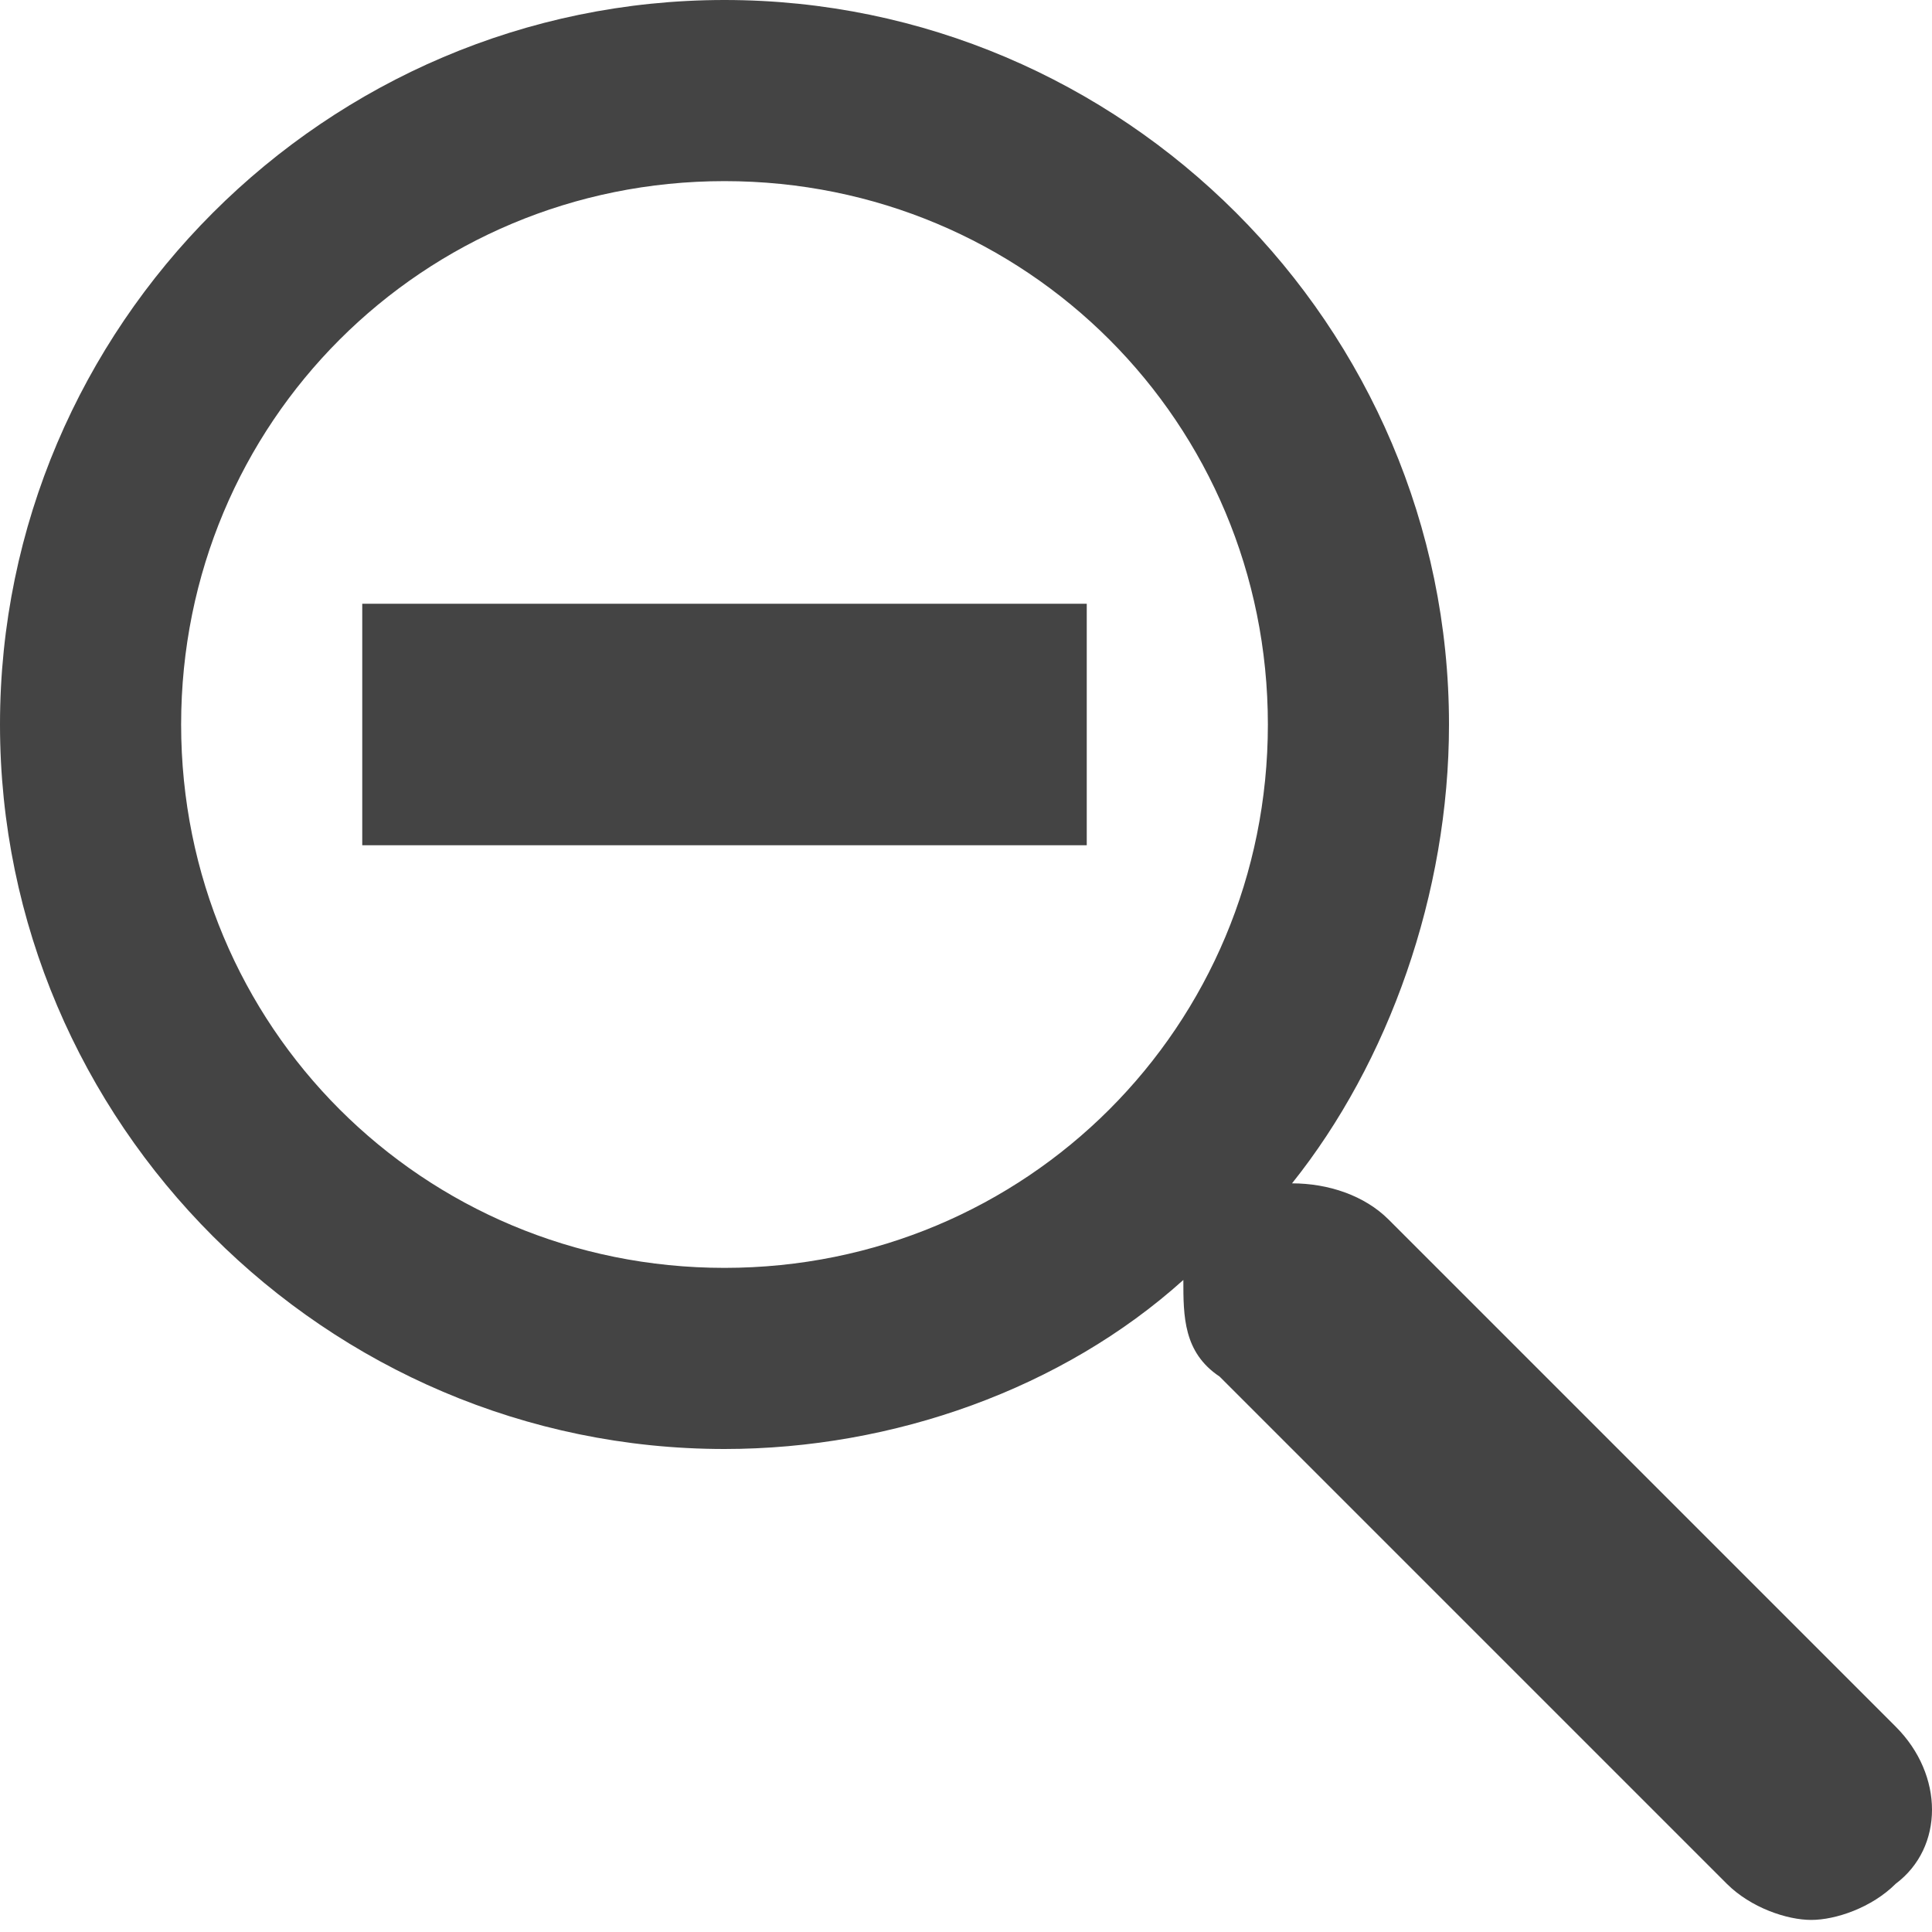
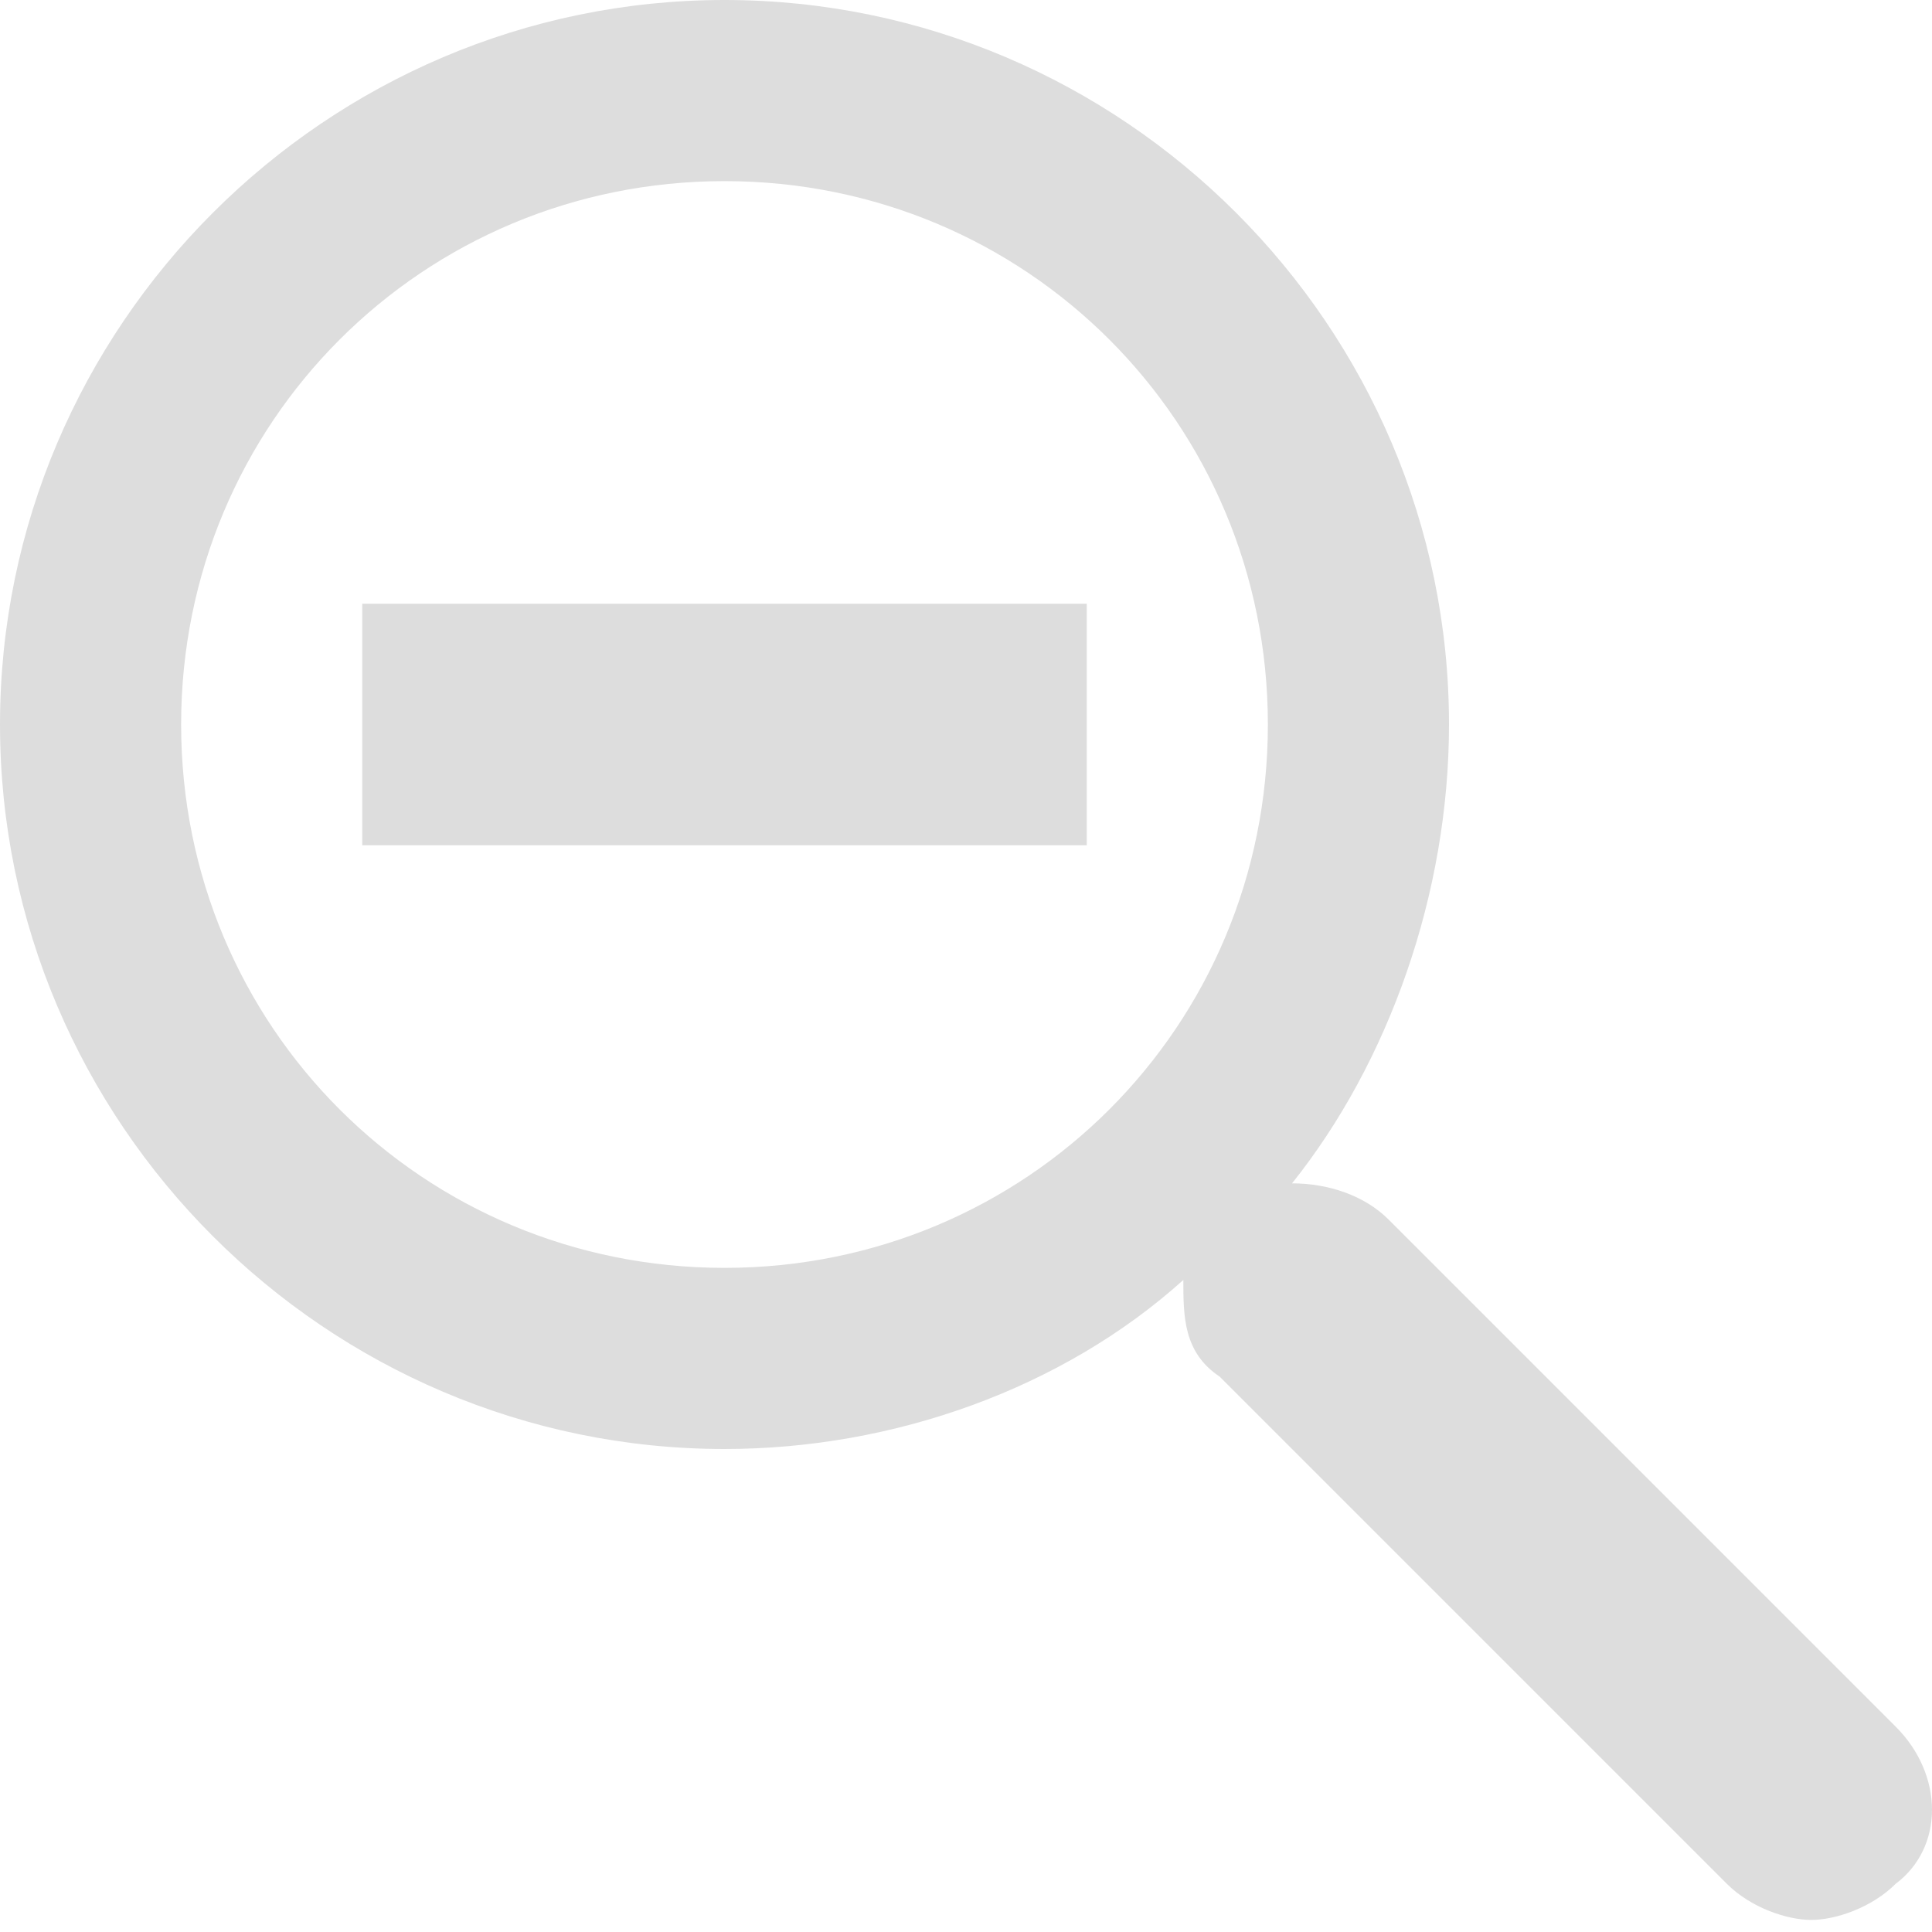
<svg xmlns="http://www.w3.org/2000/svg" version="1.1" width="16" height="16" viewBox="0 0 16 16">
-   <path fill="#444444" d="M15.7 14.3l-4.2-4.2c-0.2-0.2-0.5-0.3-0.8-0.3 0.8-1 1.3-2.4 1.3-3.8 0-3.3-2.7-6-6-6s-6 2.7-6 6 2.7 6 6 6c1.4 0 2.8-0.5 3.8-1.4 0 0.3 0 0.6 0.3 0.8l4.2 4.2c0.2 0.2 0.5 0.3 0.7 0.3s0.5-0.1 0.7-0.3c0.4-0.3 0.4-0.9 0-1.3zM6 10.5c-2.5 0-4.5-2-4.5-4.5s2-4.5 4.5-4.5 4.5 2 4.5 4.5-2 4.5-4.5 4.5z" />
-   <path fill="#444444" d="M3 5h6v2h-6v-2z" />
+   <path fill="#dddddd" d="M15.7 14.3l-4.2-4.2c-0.2-0.2-0.5-0.3-0.8-0.3 0.8-1 1.3-2.4 1.3-3.8 0-3.3-2.7-6-6-6s-6 2.7-6 6 2.7 6 6 6c1.4 0 2.8-0.5 3.8-1.4 0 0.3 0 0.6 0.3 0.8l4.2 4.2c0.2 0.2 0.5 0.3 0.7 0.3s0.5-0.1 0.7-0.3c0.4-0.3 0.4-0.9 0-1.3zM6 10.5c-2.5 0-4.5-2-4.5-4.5s2-4.5 4.5-4.5 4.5 2 4.5 4.5-2 4.5-4.5 4.5z" />
+   <path fill="#dddddd" d="M3 5h6v2h-6v-2z" />
</svg>
